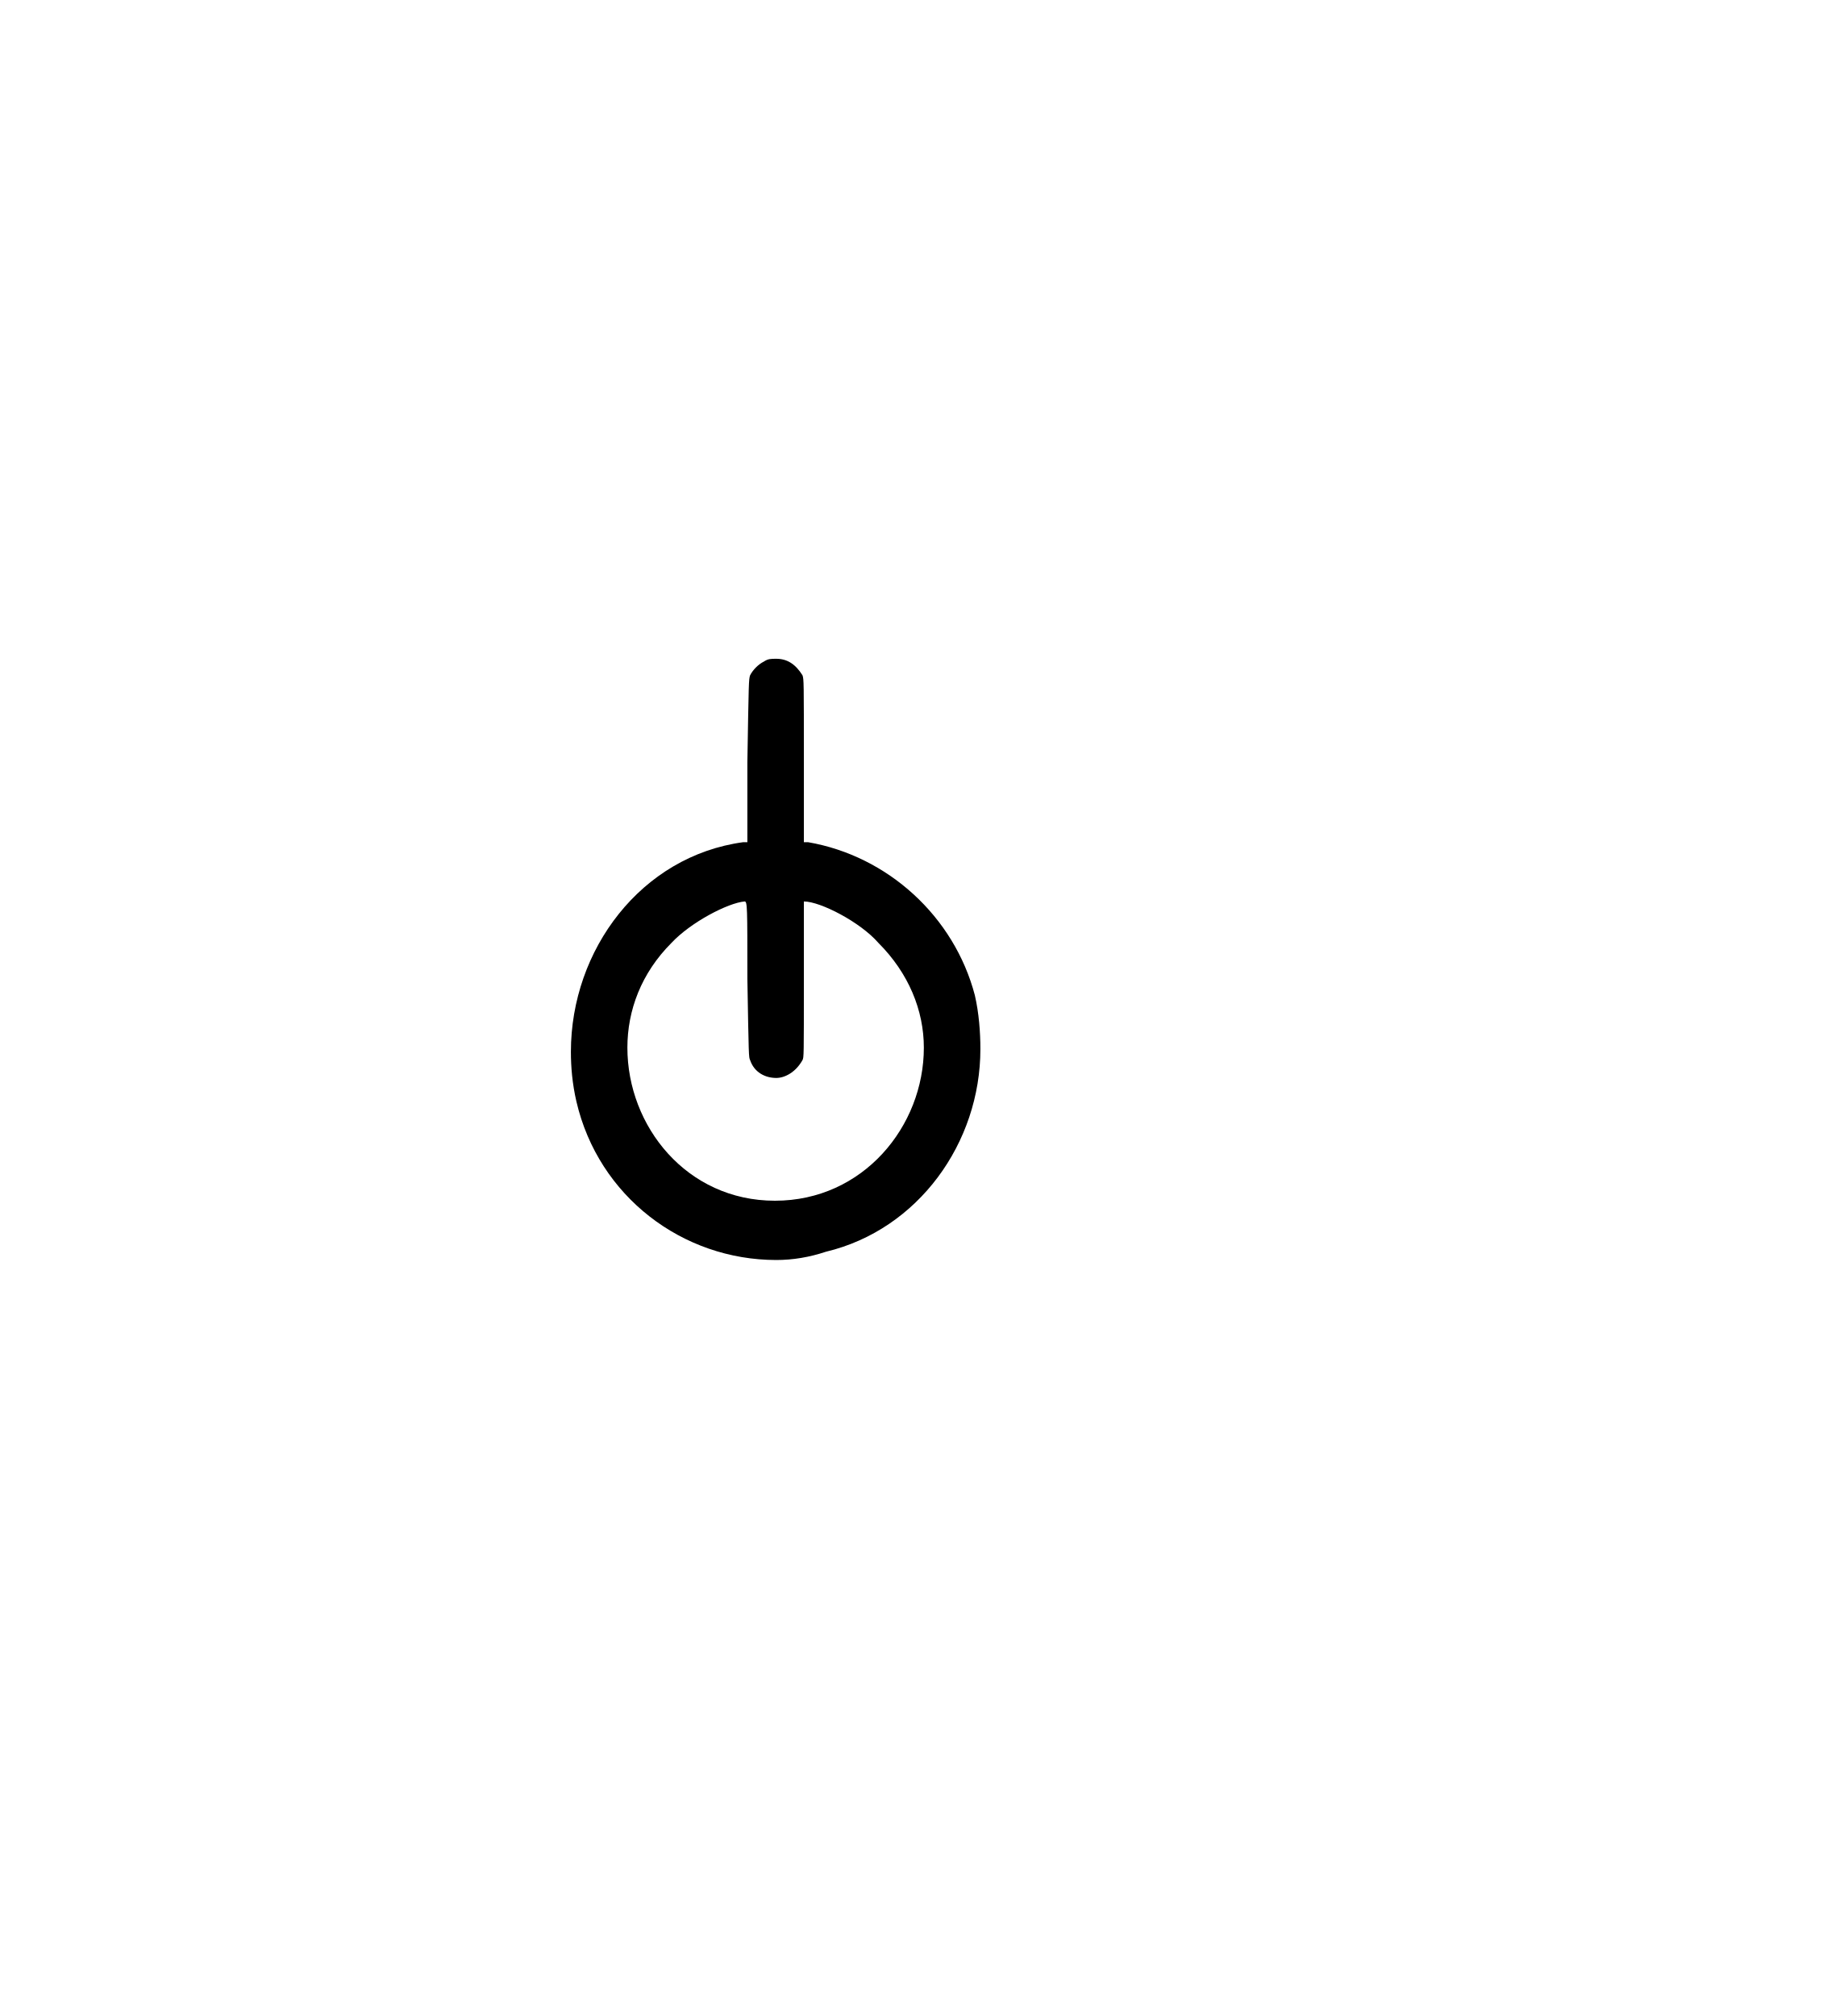
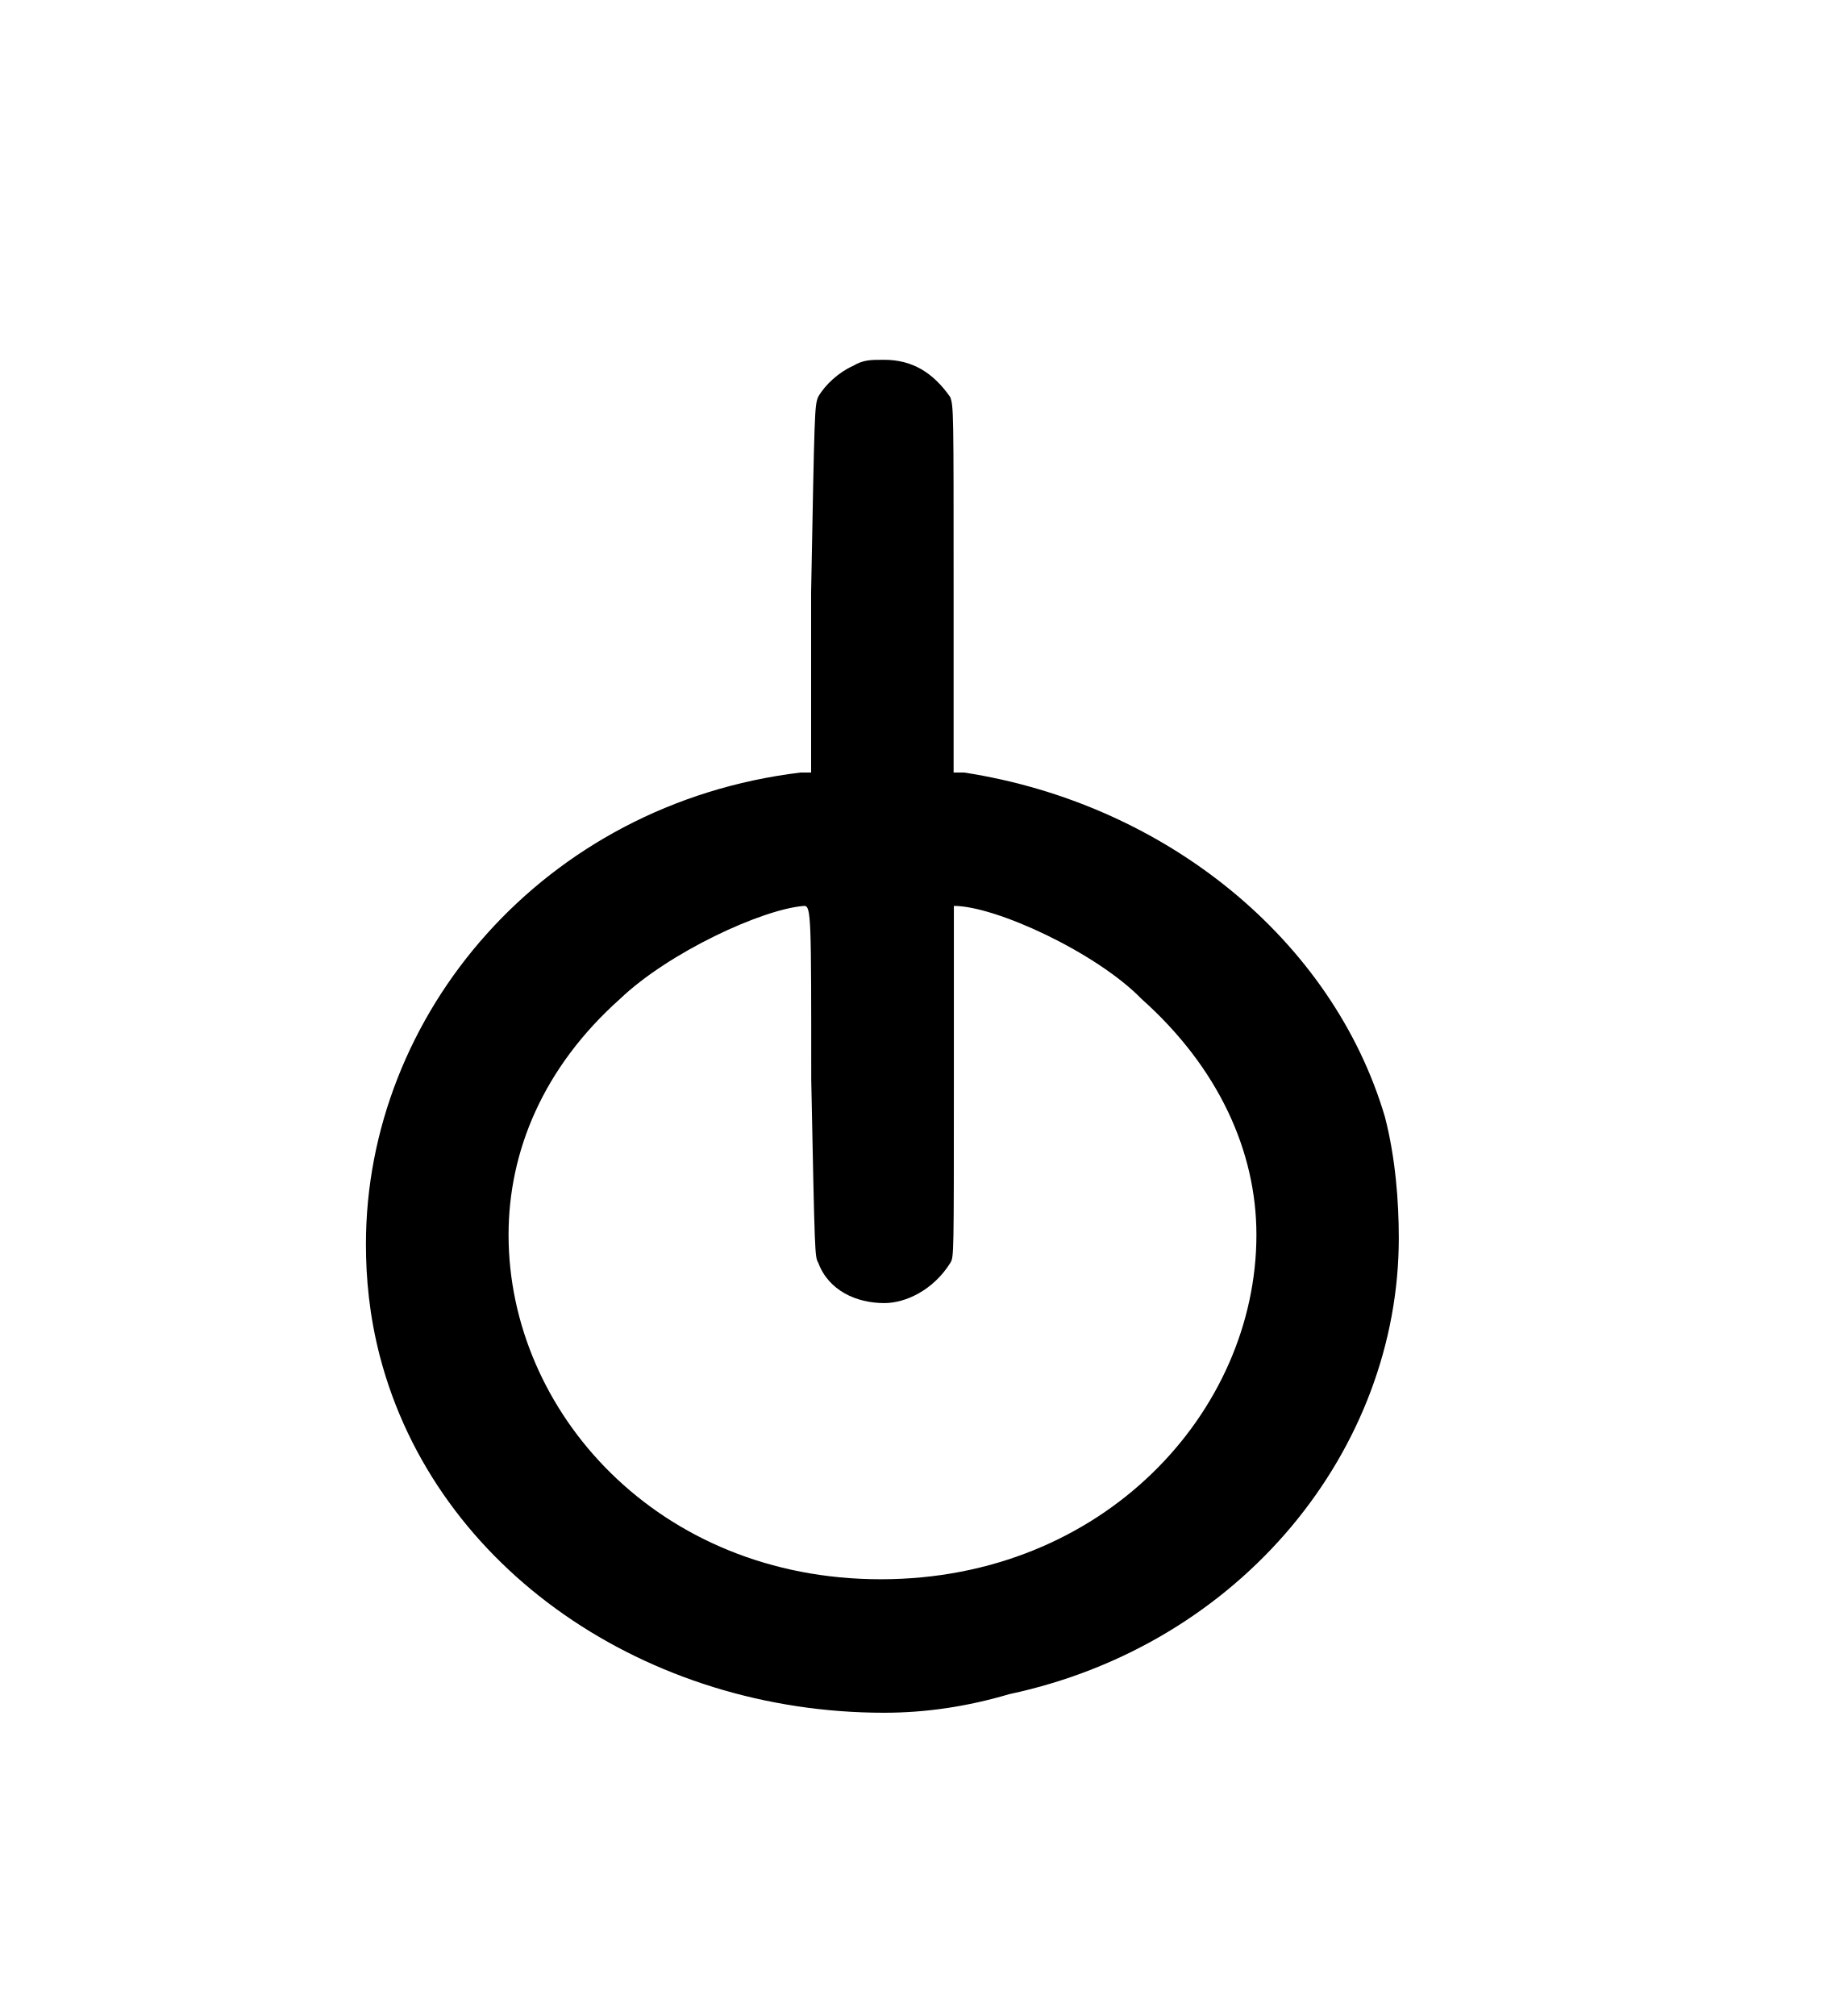
- <svg width="44" height="48">
-   <g transform="translate(-480 -60) scale(1.2 1.2) scale(1.0 1.0)">
-     <path stroke-width="0.3" fill="black" stroke="none" stroke-dasharray="none" d="M415.405 69.008M415.159 63.126C415.241 63.071,415.296 63.071,415.405 63.071C415.624 63.071,415.788 63.18,415.925 63.399C415.952 63.481,415.952 63.509,415.952 65.123L415.952 66.71L416.035 66.71C417.621 66.984,418.935 68.187,419.345 69.747C419.427 70.103,419.455 70.486,419.455 70.814C419.455 72.674,418.223 74.398,416.39 74.836C416.062 74.945,415.734 75,415.405 75C413.545 75,411.876 73.741,411.438 71.854C411.356 71.498,411.329 71.17,411.329 70.869C411.329 68.844,412.724 66.984,414.749 66.71L414.831 66.71L414.831 65.123C414.858 63.509,414.858 63.481,414.885 63.399C414.94 63.29,415.05 63.18,415.159 63.126M414.831 69.419C414.831 67.996,414.831 67.886,414.776 67.886C414.776 67.886,414.776 67.886,414.776 67.886C414.448 67.914,413.709 68.297,413.326 68.707C412.724 69.309,412.45 70.048,412.45 70.787C412.45 72.346,413.627 73.824,415.378 73.824C417.129 73.824,418.333 72.346,418.333 70.787C418.333 70.048,418.032 69.309,417.43 68.707C417.074 68.297,416.281 67.886,415.952 67.886C415.952 67.886,415.952 68.598,415.952 69.419C415.952 70.978,415.952 70.978,415.925 71.033C415.788 71.279,415.569 71.388,415.405 71.388C415.186 71.388,414.967 71.279,414.885 71.033C414.858 70.978,414.858 70.978,414.831 69.419" />
+ <svg xmlns="http://www.w3.org/2000/svg" width="44" height="48" version="1.1" id="svg6">
+   <defs id="defs10" />
+   <g transform="matrix(3.02717,0,0,2.700408,-1236.449,-161.7509)" id="g4">
+     <path d="m 415.405,69.008 m -0.246,-5.882 c 0.082,-0.055 0.137,-0.055 0.246,-0.055 0.219,0 0.383,0.109 0.52,0.328 0.027,0.082 0.027,0.109 0.027,1.724 v 1.587 h 0.082 c 1.587,0.274 2.9,1.477 3.311,3.037 0.082,0.356 0.109,0.739 0.109,1.067 0,1.86 -1.231,3.584 -3.064,4.022 C 416.062,74.945 415.734,75 415.405,75 c -1.86,0 -3.529,-1.259 -3.967,-3.146 -0.082,-0.356 -0.109,-0.684 -0.109,-0.985 0,-2.025 1.395,-3.885 3.42,-4.159 h 0.082 v -1.587 c 0.027,-1.614 0.027,-1.642 0.055,-1.724 0.055,-0.109 0.164,-0.219 0.274,-0.274 m -0.328,6.293 c 0,-1.423 0,-1.532 -0.055,-1.532 0,0 0,0 0,0 -0.328,0.027 -1.067,0.41 -1.45,0.821 -0.602,0.602 -0.876,1.341 -0.876,2.079 0,1.56 1.176,3.037 2.928,3.037 1.751,0 2.955,-1.477 2.955,-3.037 0,-0.739 -0.301,-1.477 -0.903,-2.079 -0.356,-0.41 -1.149,-0.821 -1.477,-0.821 0,0 0,0.711 0,1.532 0,1.56 0,1.56 -0.027,1.614 -0.137,0.246 -0.356,0.356 -0.52,0.356 -0.219,0 -0.438,-0.109 -0.52,-0.356 -0.027,-0.055 -0.027,-0.055 -0.055,-1.614" id="path2" style="fill:#000000;stroke:none;stroke-width:0.3;stroke-dasharray:none" />
  </g>
</svg>
